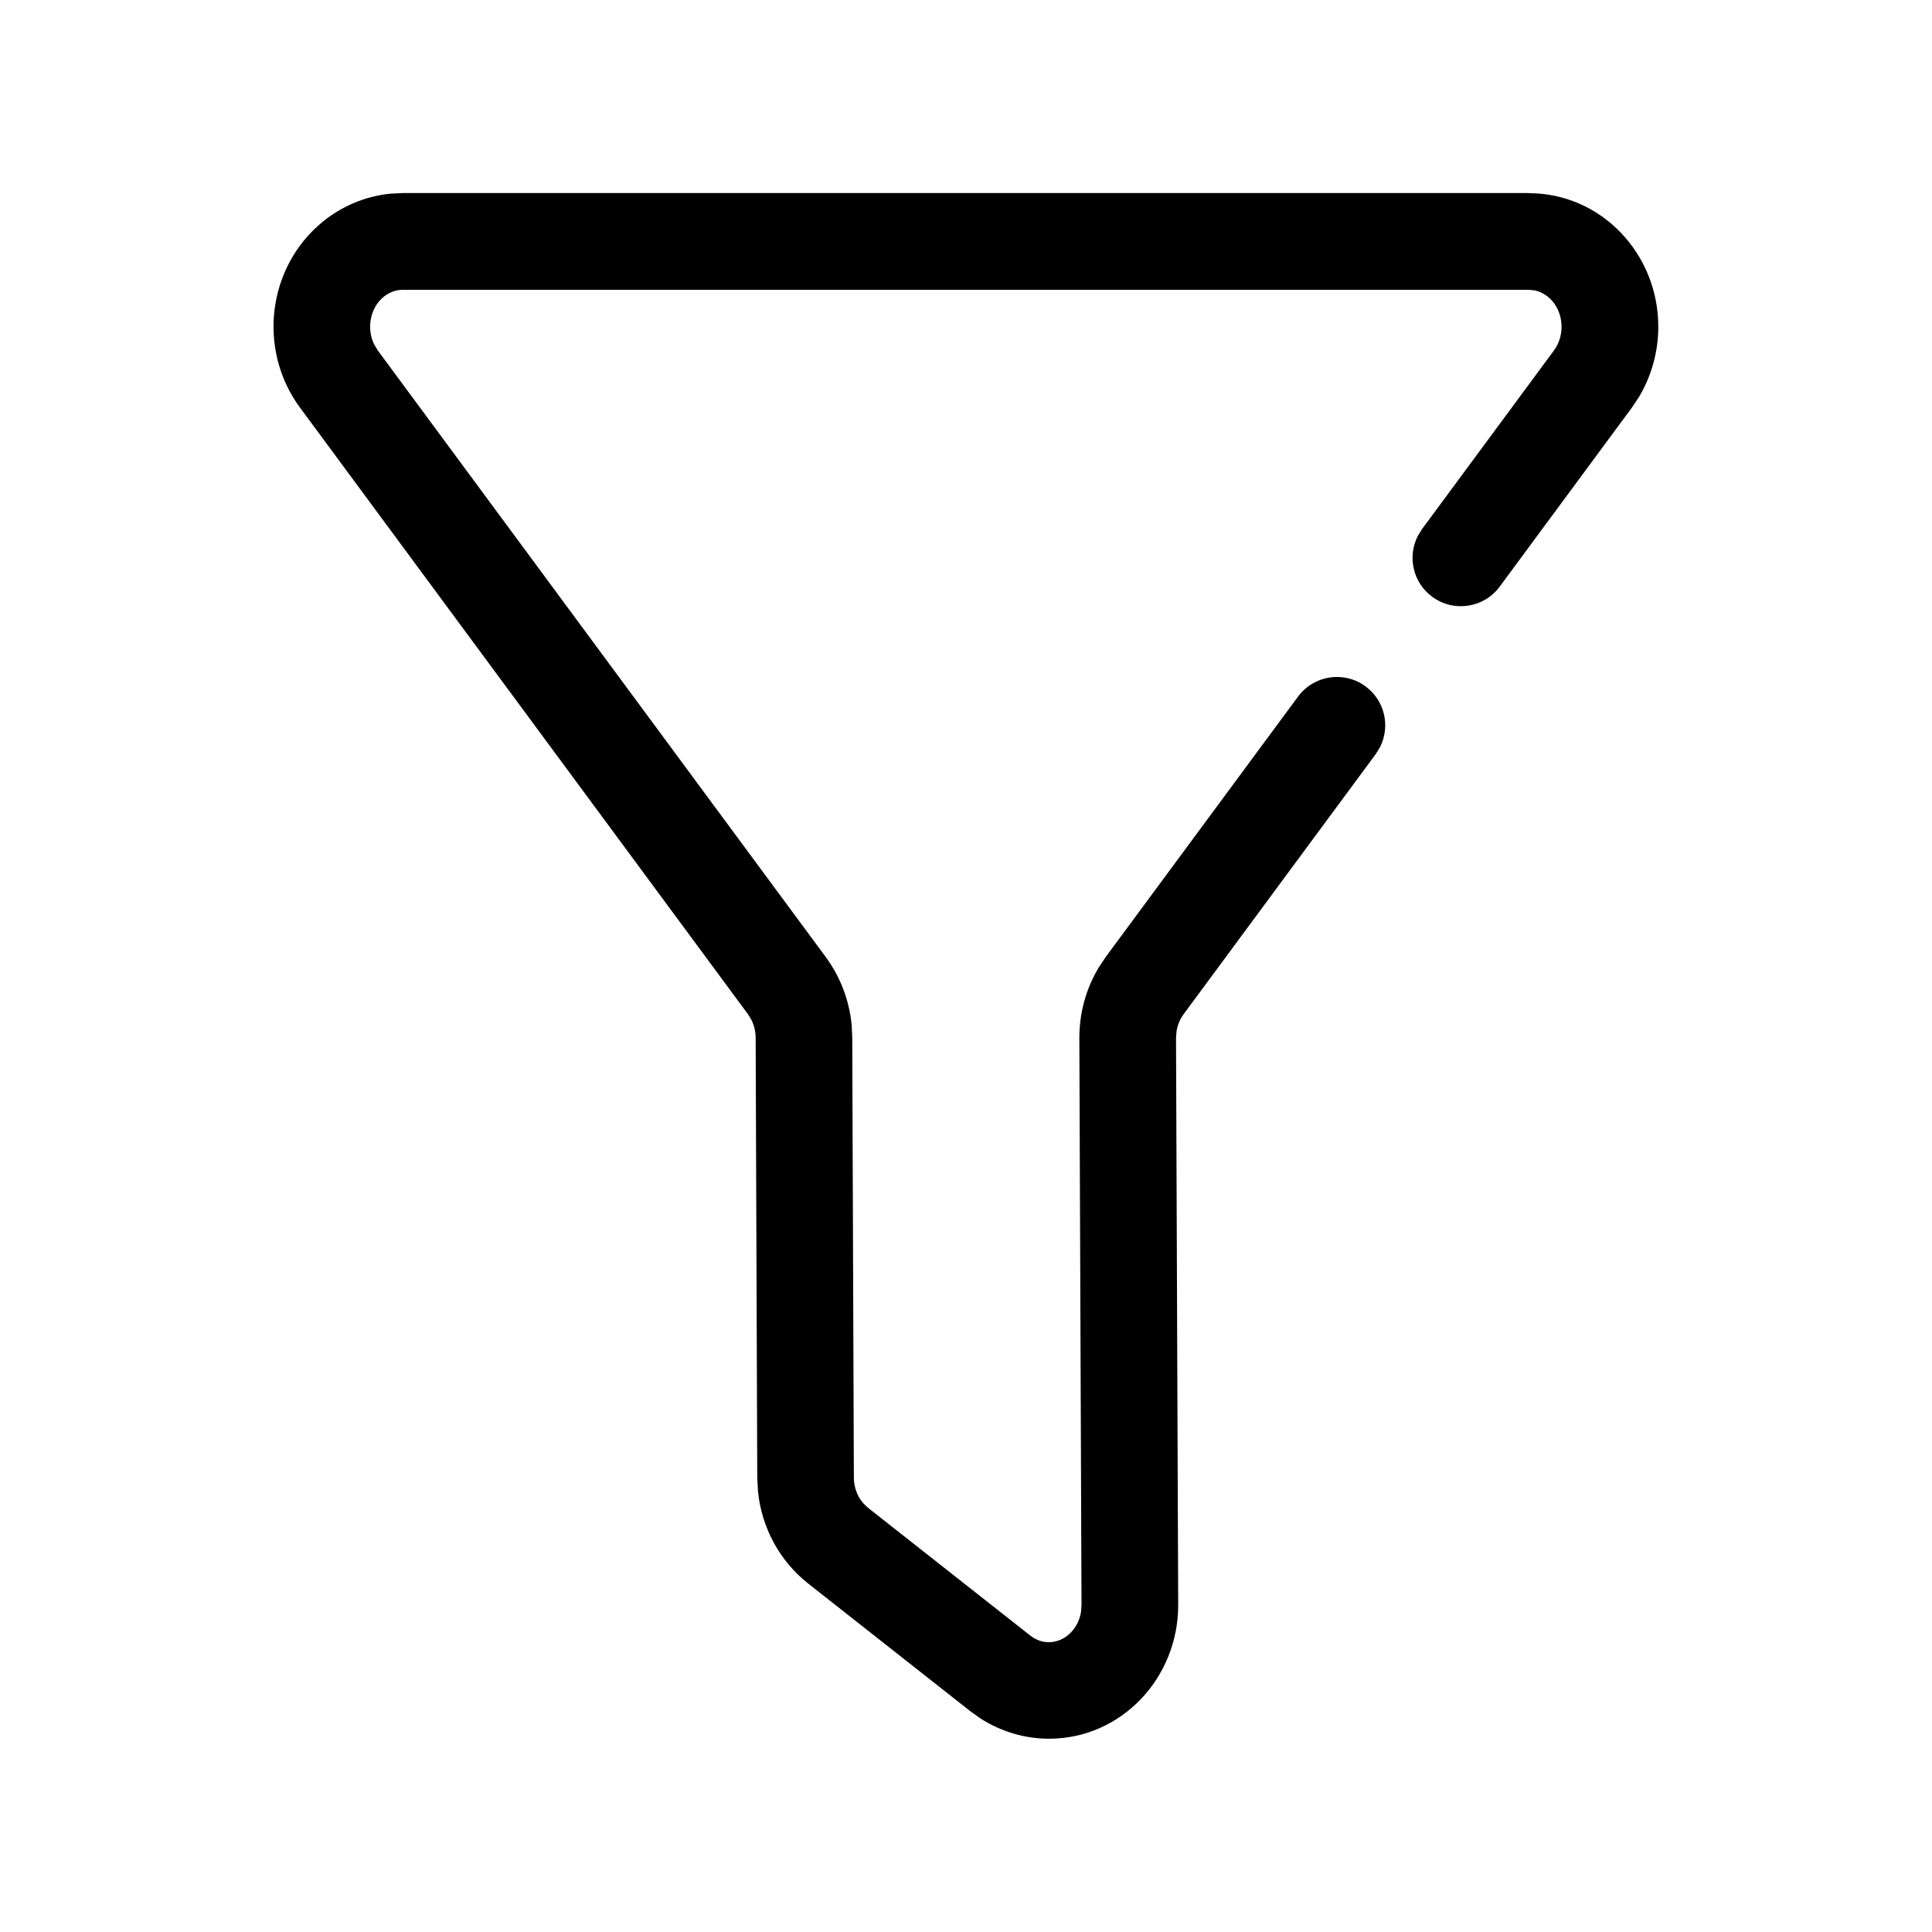
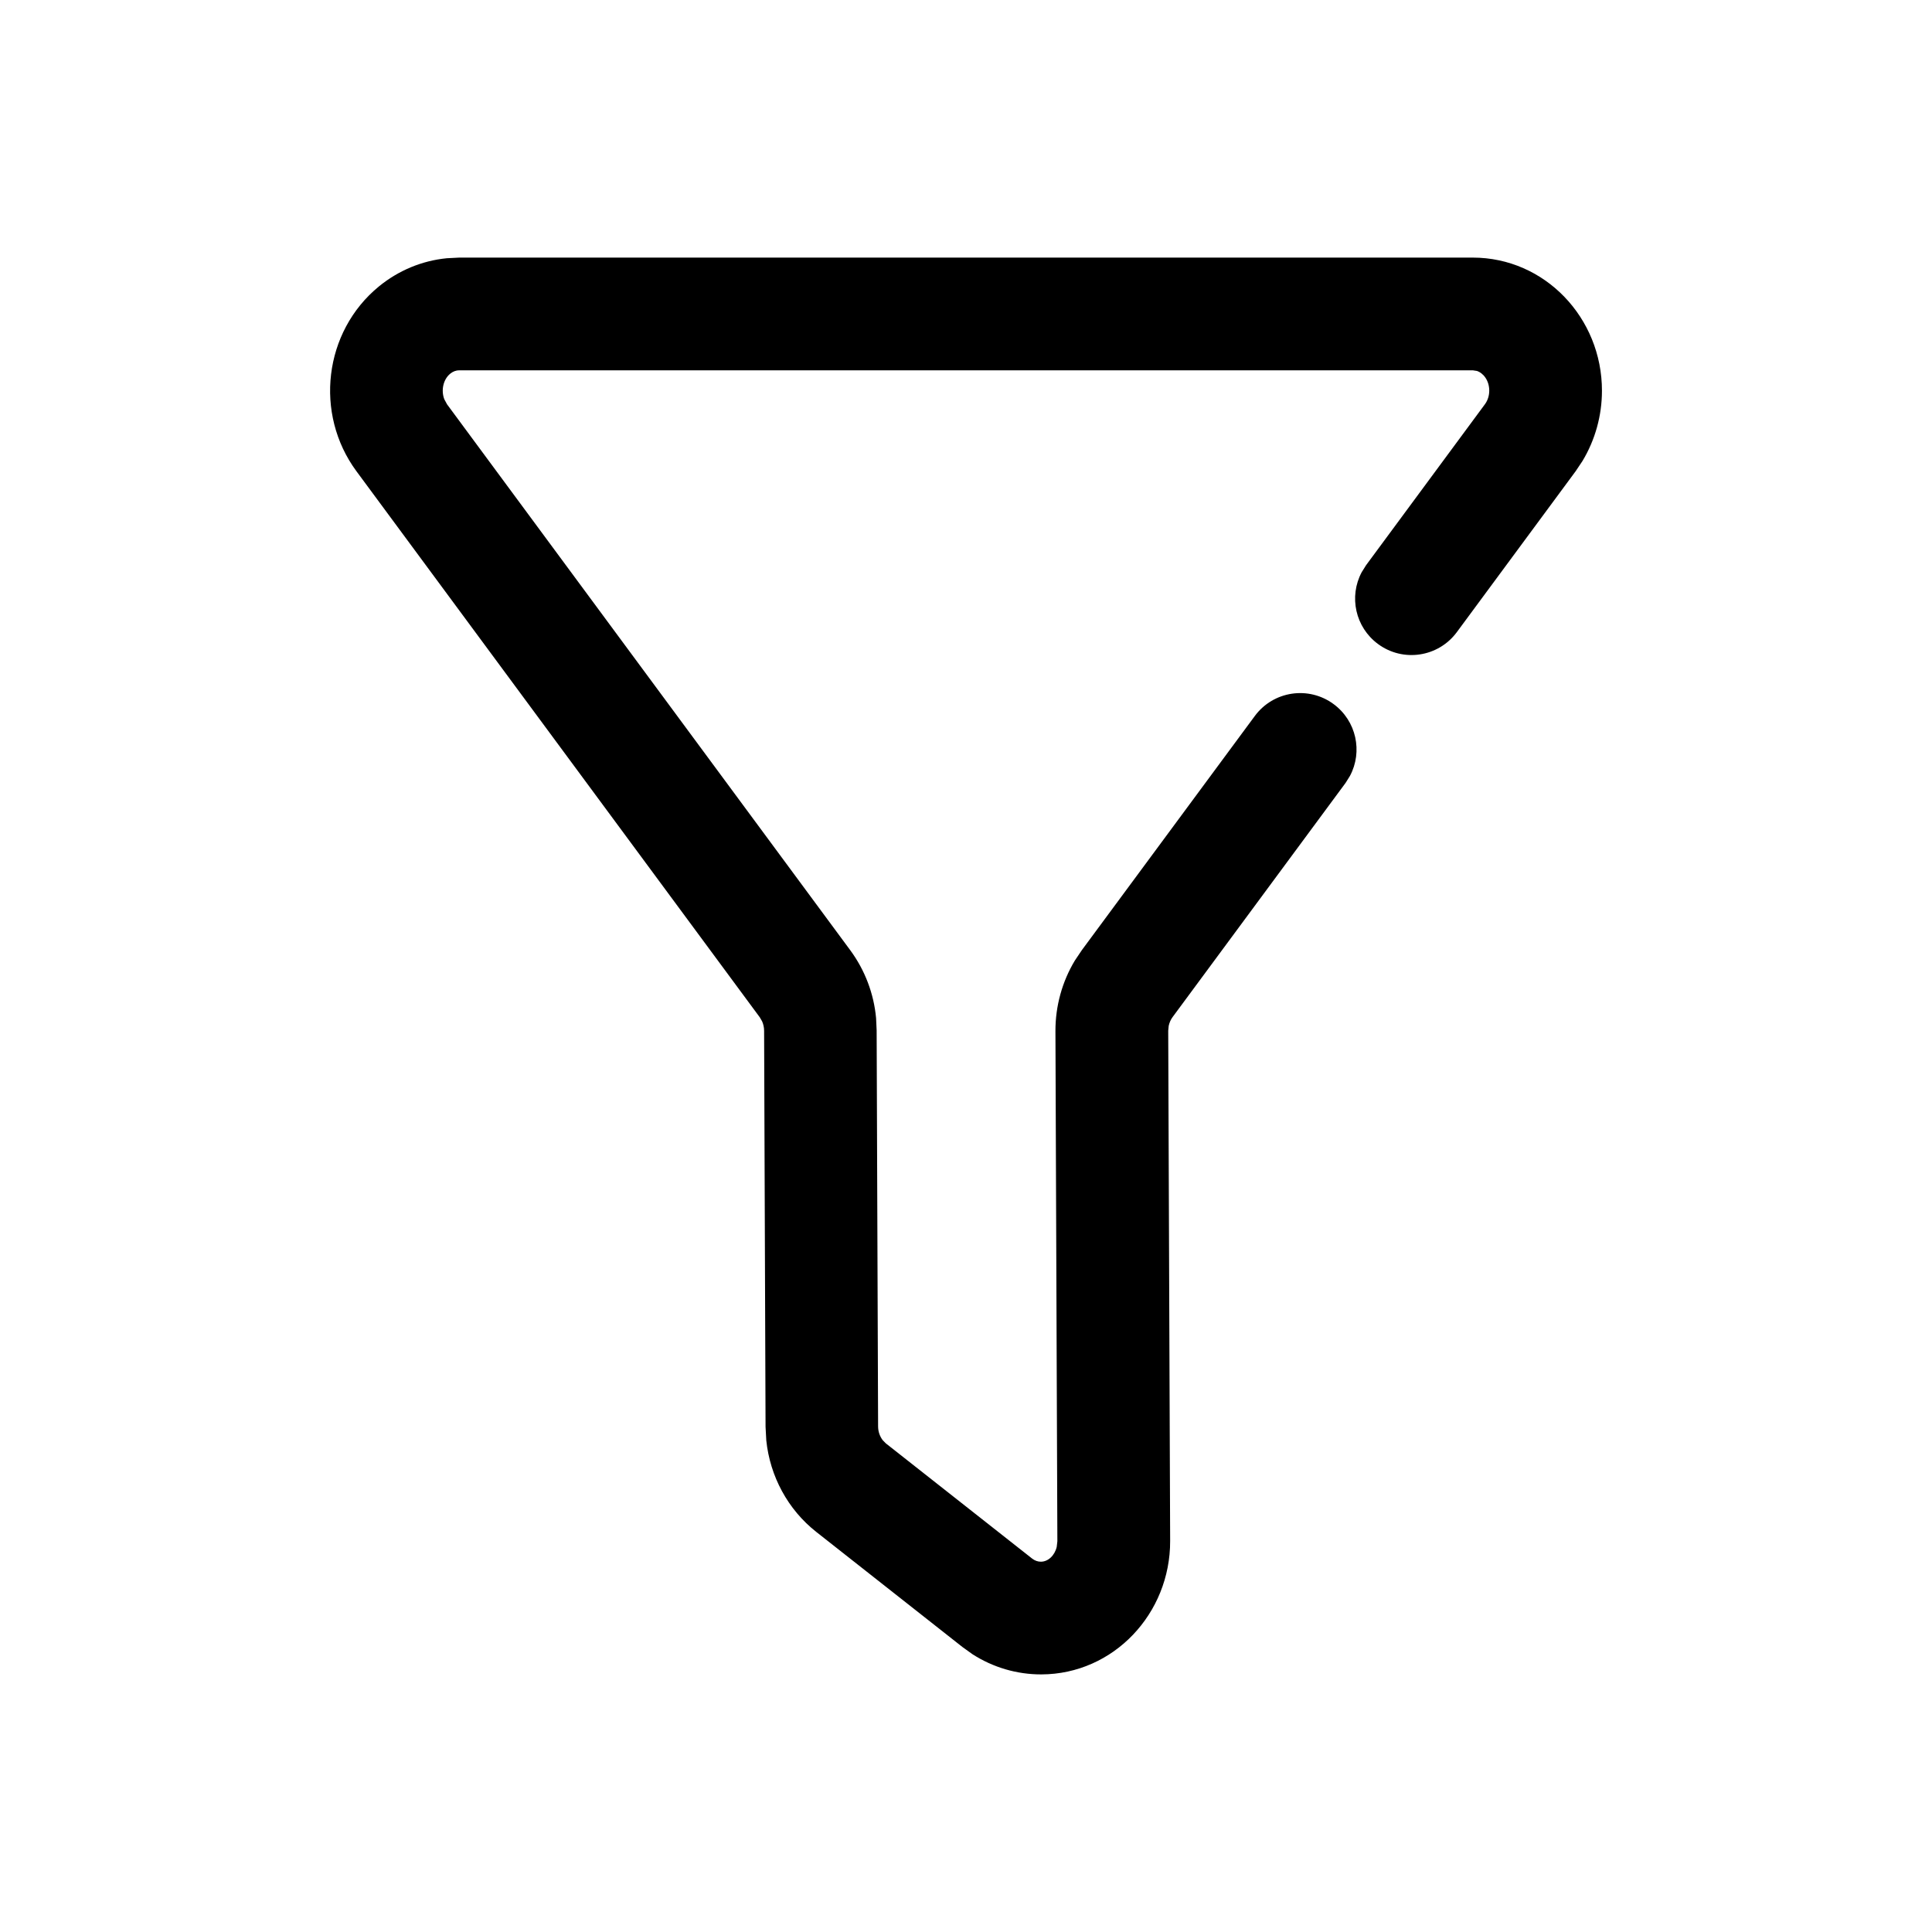
<svg xmlns="http://www.w3.org/2000/svg" version="1.1" width="24" height="24" viewBox="0 0 24 24">
-   <path d="M18.994 2.4c0.894 0 1.606 0.749 1.606 1.659 0 0.311-0.085 0.616-0.244 0.879l-0.086 0.128-1.64 2.221c-0.197 0.267-0.573 0.323-0.839 0.126-0.24-0.177-0.31-0.499-0.178-0.756l0.051-0.083 1.64-2.221c0.061-0.082 0.094-0.186 0.094-0.294 0-0.231-0.149-0.414-0.335-0.452l-0.071-0.007h-13.989c-0.084 0-0.167 0.030-0.237 0.087-0.166 0.136-0.214 0.386-0.122 0.584l0.048 0.081 5.566 7.537c0.182 0.247 0.293 0.54 0.322 0.846l0.007 0.154 0.020 5.465c0 0.121 0.043 0.234 0.115 0.318l0.059 0.057 2.018 1.589c0.069 0.054 0.15 0.083 0.232 0.082 0.193-0.001 0.363-0.159 0.398-0.377l0.006-0.084-0.027-7.040c-0.001-0.313 0.083-0.62 0.243-0.884l0.086-0.129 2.388-3.233c0.197-0.267 0.573-0.323 0.839-0.126 0.24 0.177 0.31 0.499 0.178 0.756l-0.051 0.083-2.388 3.233c-0.046 0.062-0.076 0.136-0.088 0.215l-0.006 0.080 0.027 7.040c0.003 0.909-0.705 1.662-1.599 1.665-0.304 0.001-0.6-0.087-0.856-0.251l-0.124-0.088-2.018-1.589c-0.354-0.279-0.577-0.693-0.623-1.143l-0.009-0.17-0.020-5.465c-0-0.080-0.019-0.158-0.054-0.227l-0.040-0.065-5.566-7.537c-0.53-0.718-0.408-1.744 0.279-2.307 0.243-0.199 0.536-0.32 0.843-0.351l0.155-0.008h13.989z" />
+   <path d="M18.295 3.2c0.895 0 1.605 0.748 1.605 1.653 0 0.309-0.084 0.612-0.242 0.874l-0.085 0.127-1.476 1.999c-0.23 0.311-0.668 0.377-0.979 0.147-0.283-0.209-0.363-0.59-0.203-0.891l0.055-0.088 1.476-1.999c0.034-0.046 0.054-0.106 0.054-0.169 0-0.123-0.070-0.217-0.153-0.245l-0.052-0.008h-12.59c-0.039 0-0.078 0.014-0.112 0.042-0.087 0.071-0.116 0.206-0.074 0.317l0.034 0.063 5.010 6.783c0.181 0.246 0.292 0.537 0.32 0.842l0.007 0.153 0.018 4.918c0 0.066 0.022 0.126 0.057 0.172l0.039 0.040 1.816 1.43c0.034 0.027 0.072 0.040 0.11 0.040 0.088-0 0.171-0.074 0.197-0.184l0.008-0.070-0.024-6.336c-0.001-0.311 0.083-0.616 0.242-0.879l0.086-0.128 2.149-2.909c0.23-0.311 0.668-0.377 0.979-0.147 0.283 0.209 0.363 0.59 0.203 0.891l-0.055 0.088-2.149 2.909c-0.023 0.031-0.039 0.068-0.048 0.108l-0.006 0.062 0.024 6.336c0.003 0.905-0.704 1.656-1.599 1.659-0.305 0.001-0.602-0.087-0.857-0.251l-0.124-0.089-1.816-1.43c-0.353-0.278-0.575-0.691-0.621-1.138l-0.009-0.169-0.018-4.918c-0-0.042-0.009-0.082-0.025-0.118l-0.029-0.050-5.010-6.783c-0.527-0.714-0.406-1.734 0.278-2.295 0.243-0.199 0.536-0.321 0.844-0.351l0.155-0.008h12.59z" />
</svg>
